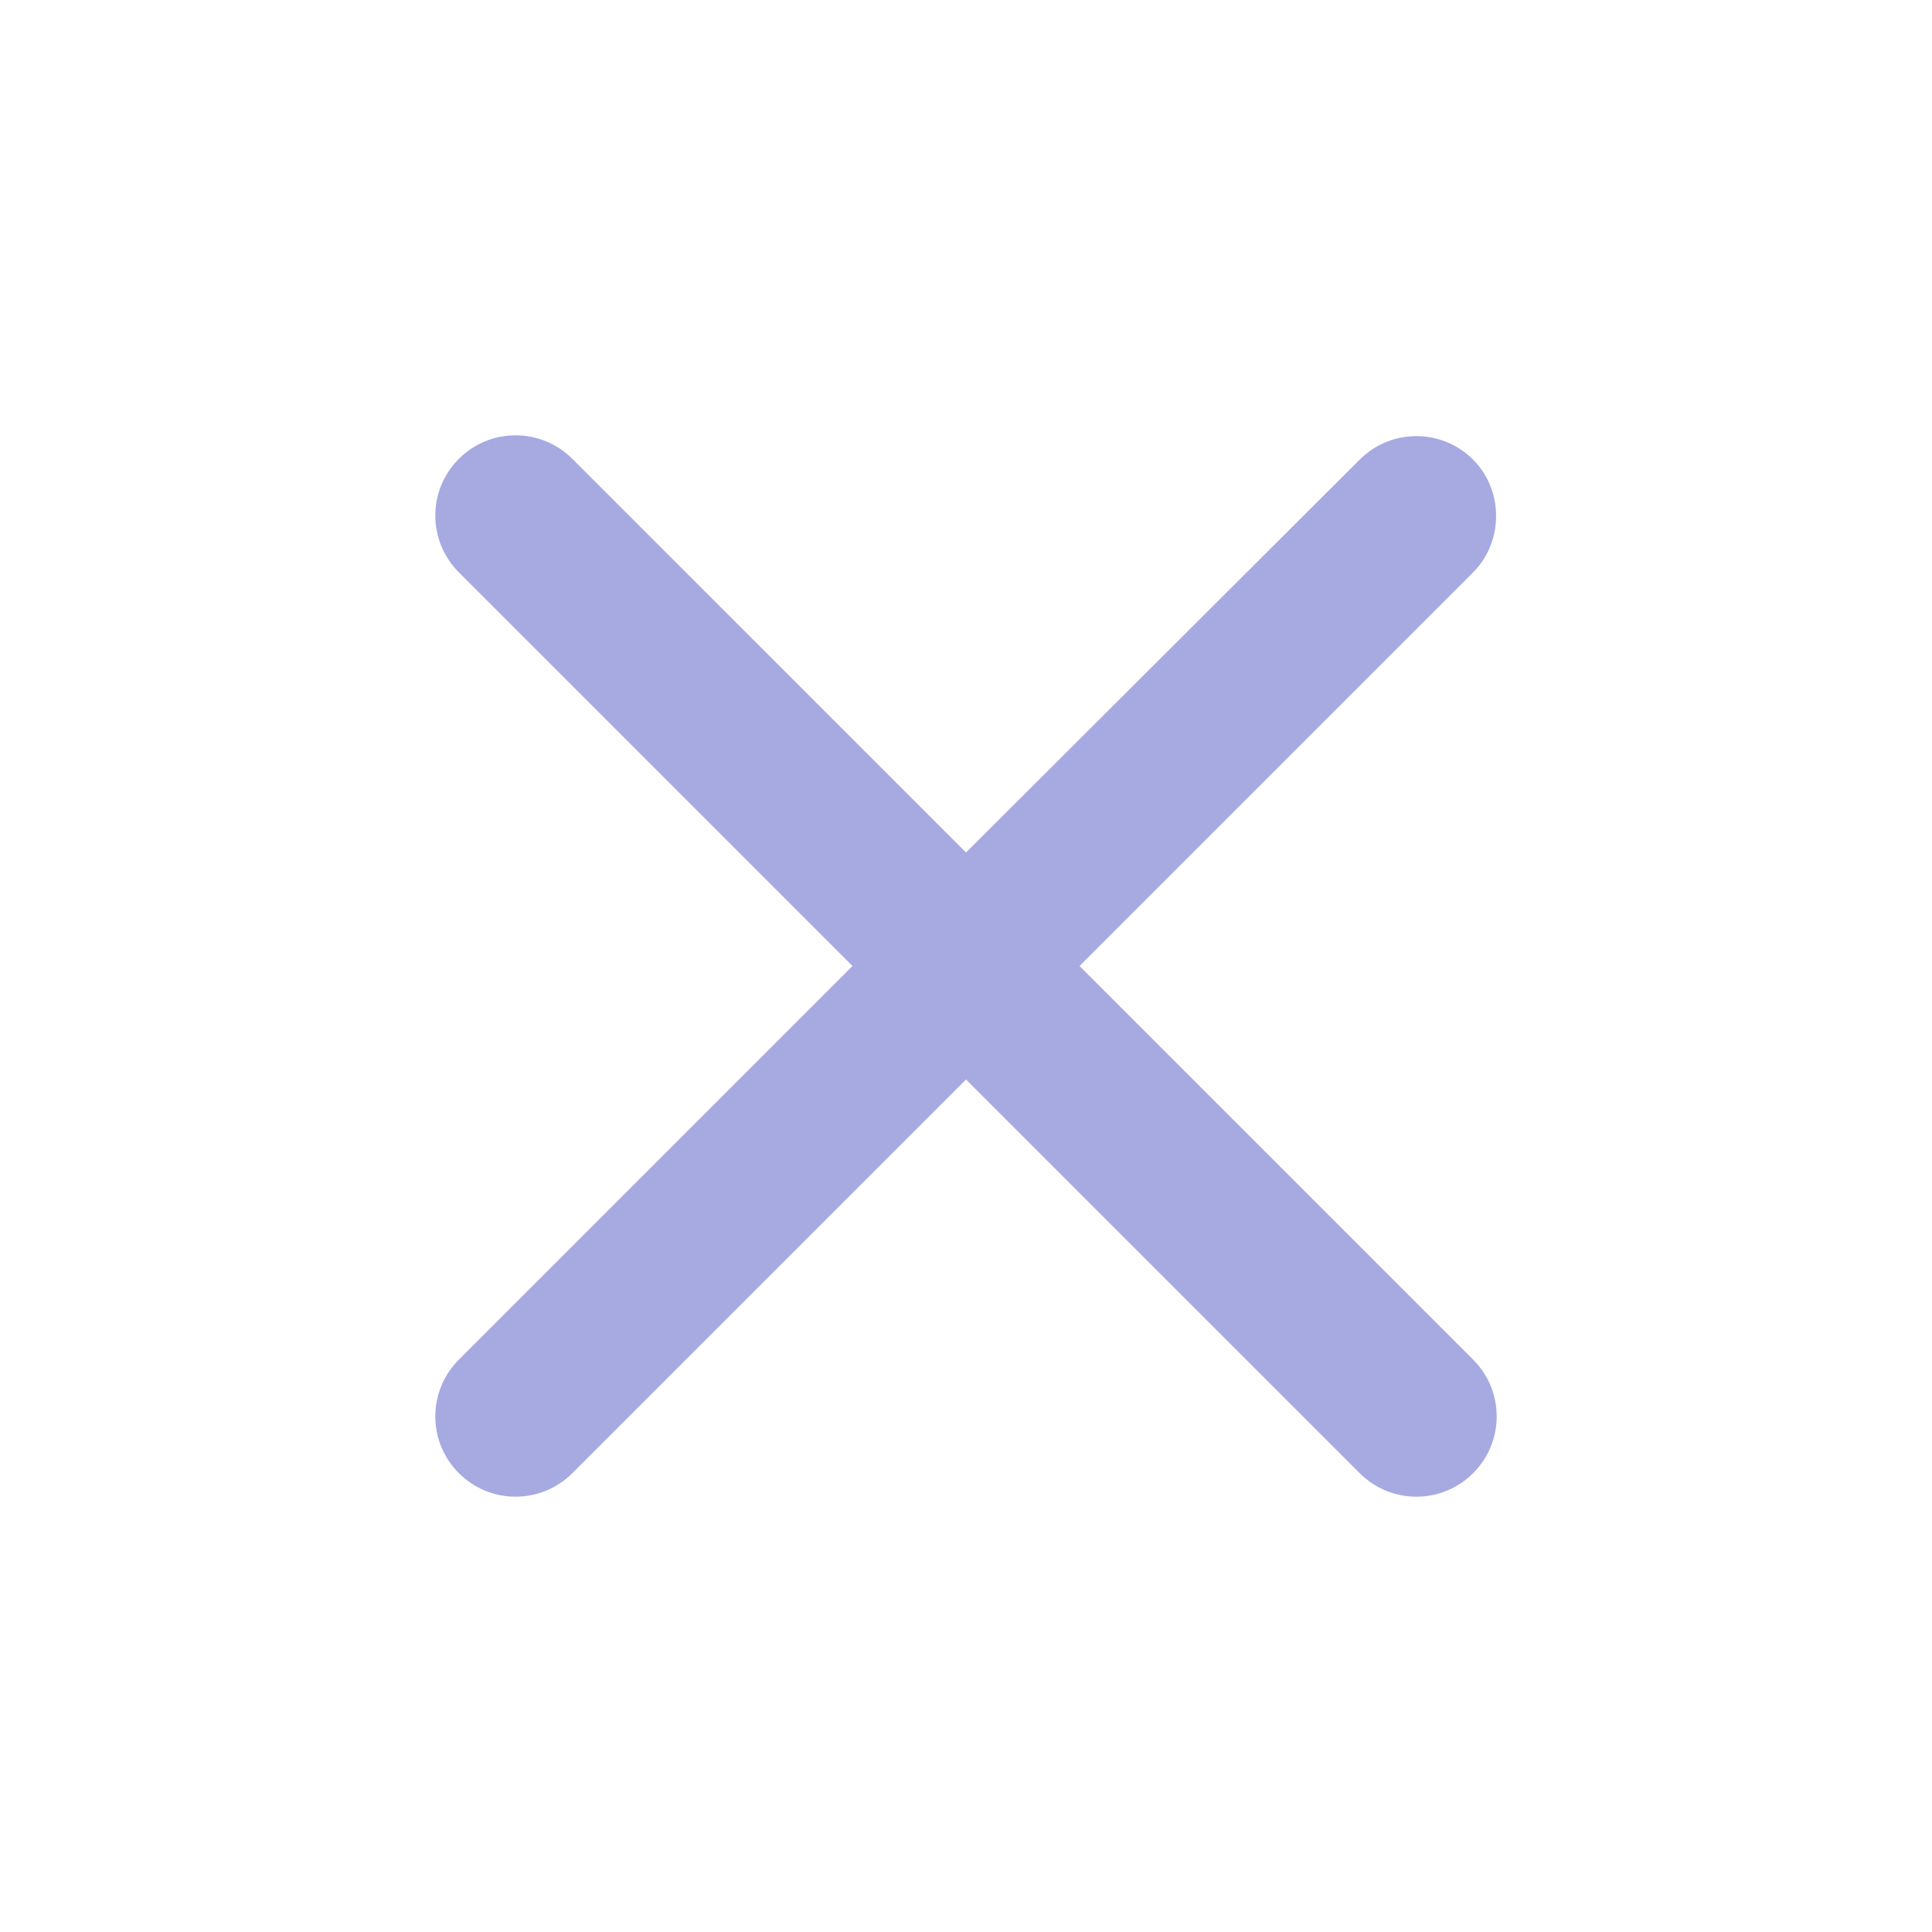
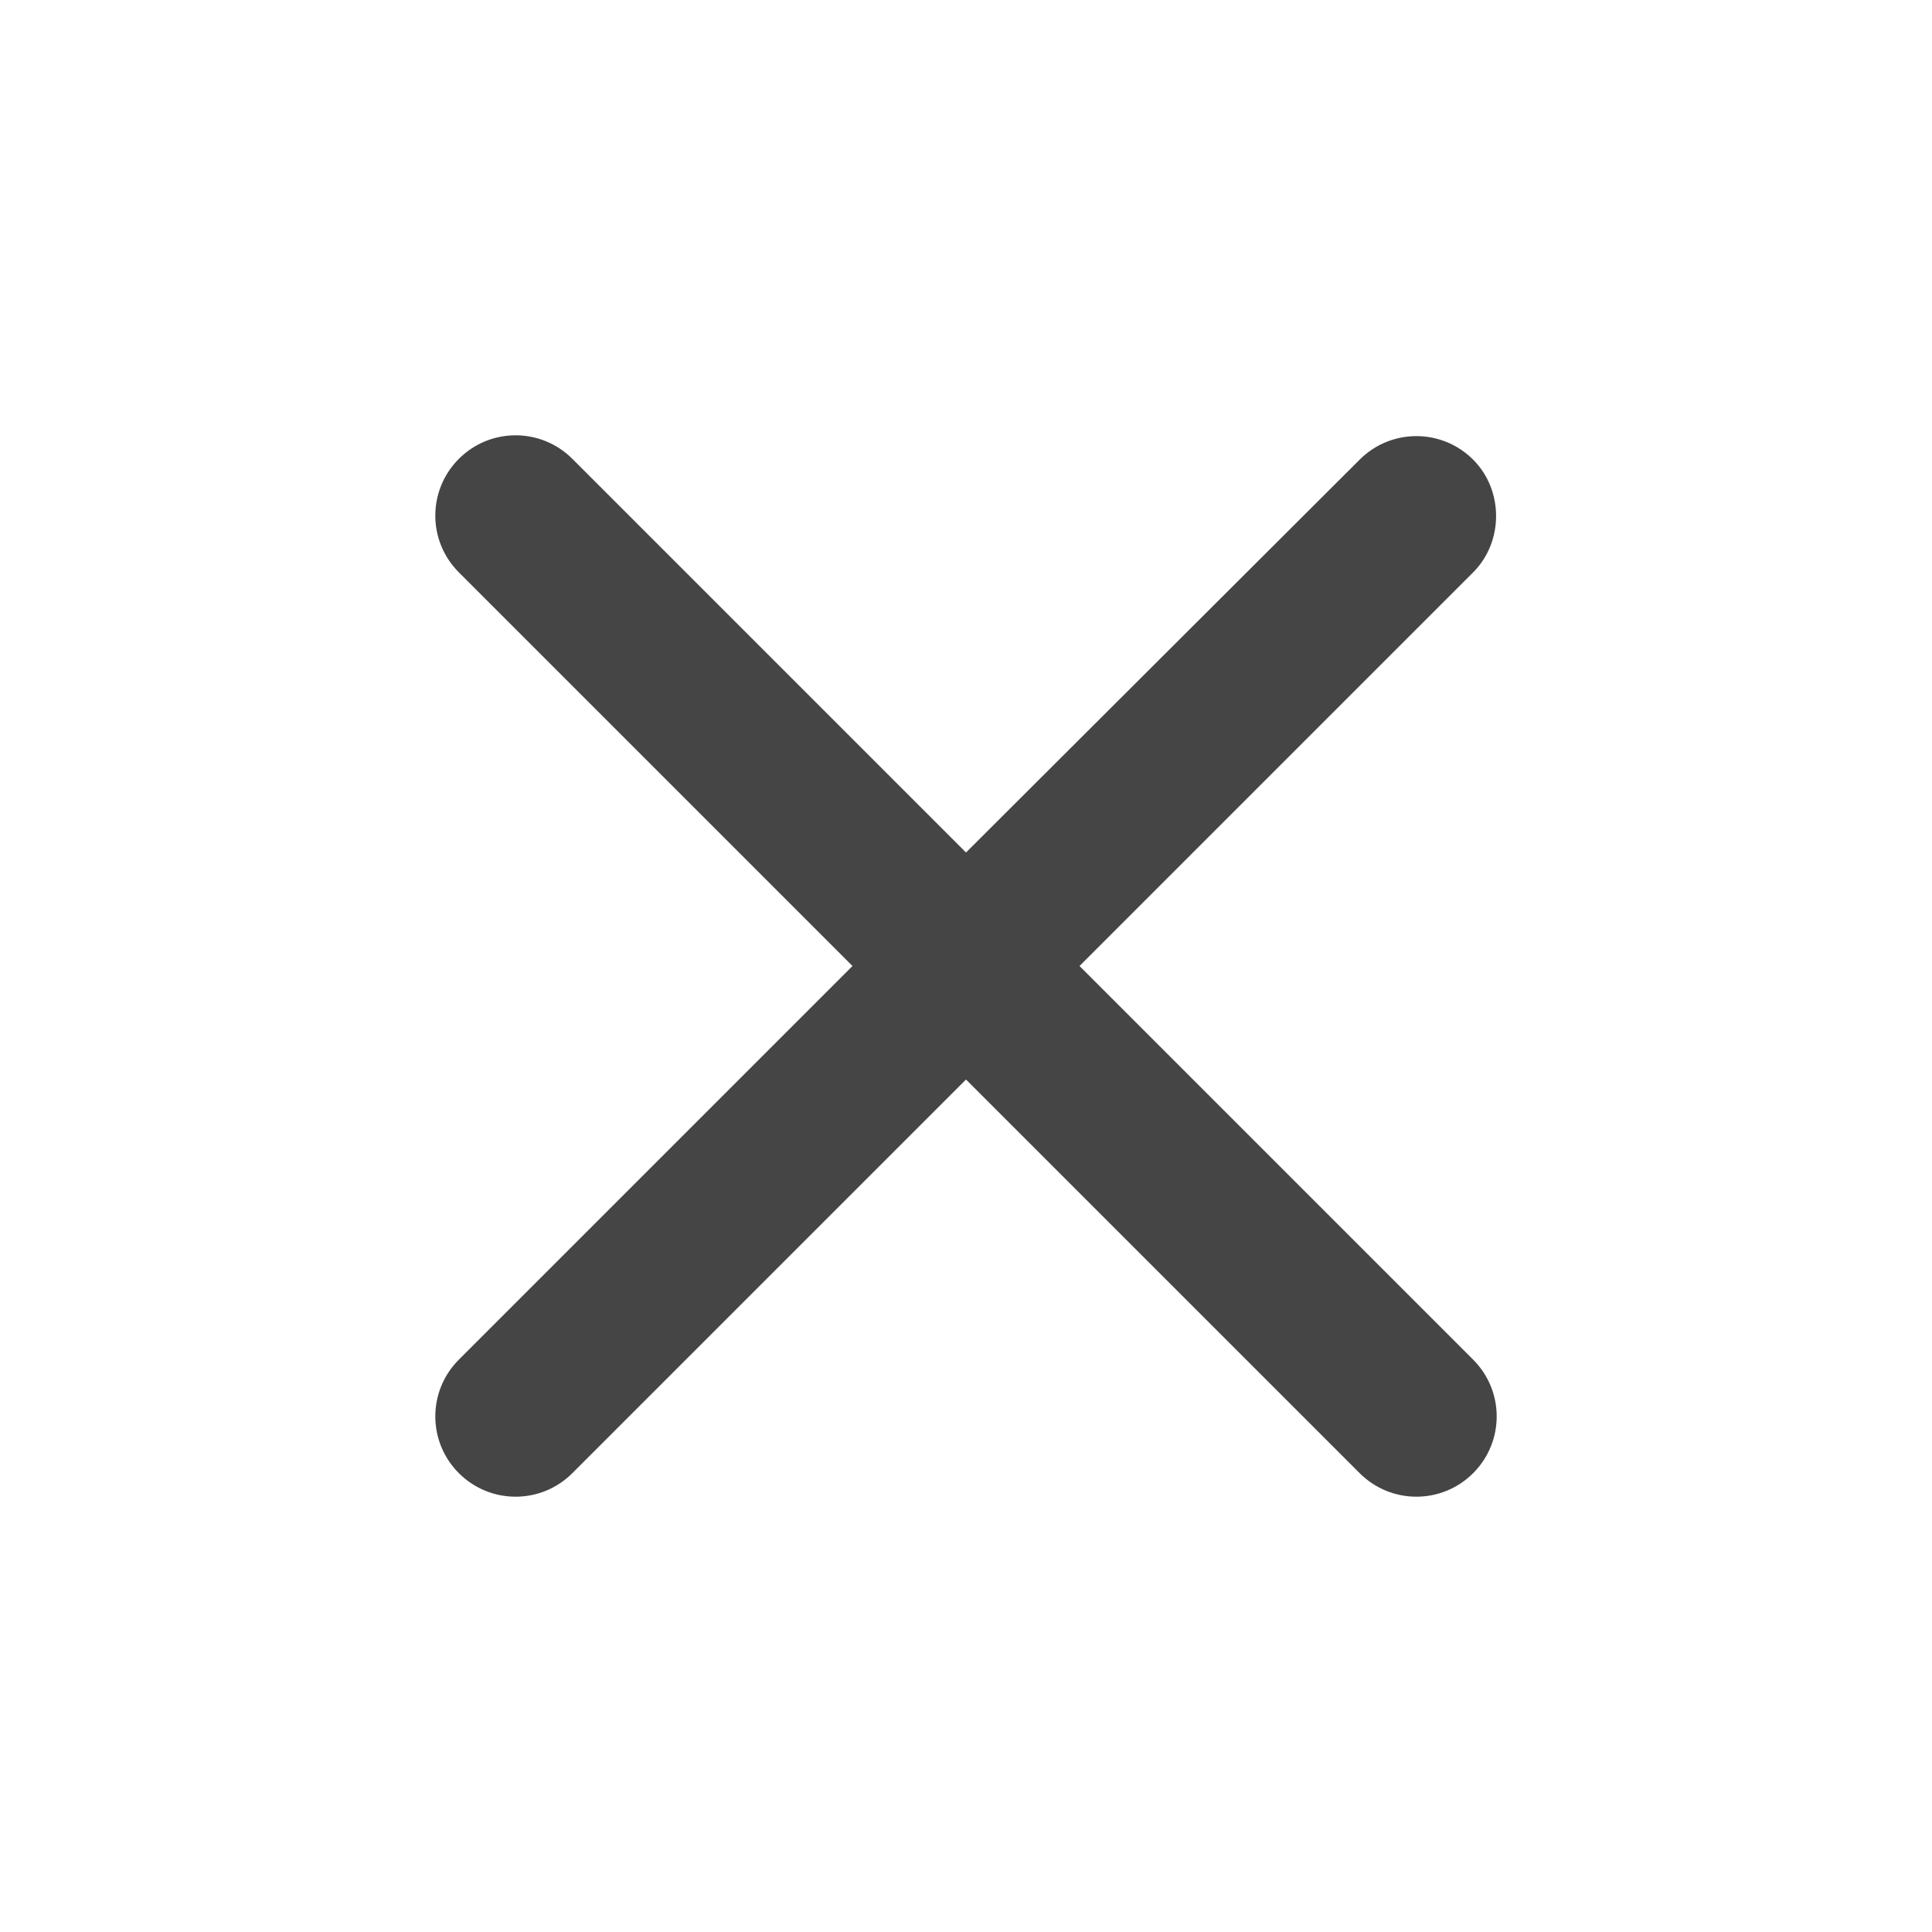
- <svg xmlns="http://www.w3.org/2000/svg" fill="#a7aae1" width="24" height="24" viewBox="0 0 24 24">
+ <svg xmlns="http://www.w3.org/2000/svg" fill="#454545" width="24" height="24" viewBox="0 0 24 24">
  <path d="M0 0h24v24H0V0z" fill="none" />
  <path d="M18.3 5.71c-.39-.39-1.02-.39-1.41 0L12 10.59 7.11 5.7c-.39-.39-1.02-.39-1.41 0-.39.39-.39 1.02 0 1.41L10.59 12 5.7 16.89c-.39.39-.39 1.02 0 1.41.39.39 1.02.39 1.41 0L12 13.41l4.89 4.89c.39.39 1.02.39 1.41 0 .39-.39.39-1.02 0-1.41L13.41 12l4.89-4.89c.38-.38.38-1.02 0-1.4z" />
</svg>
